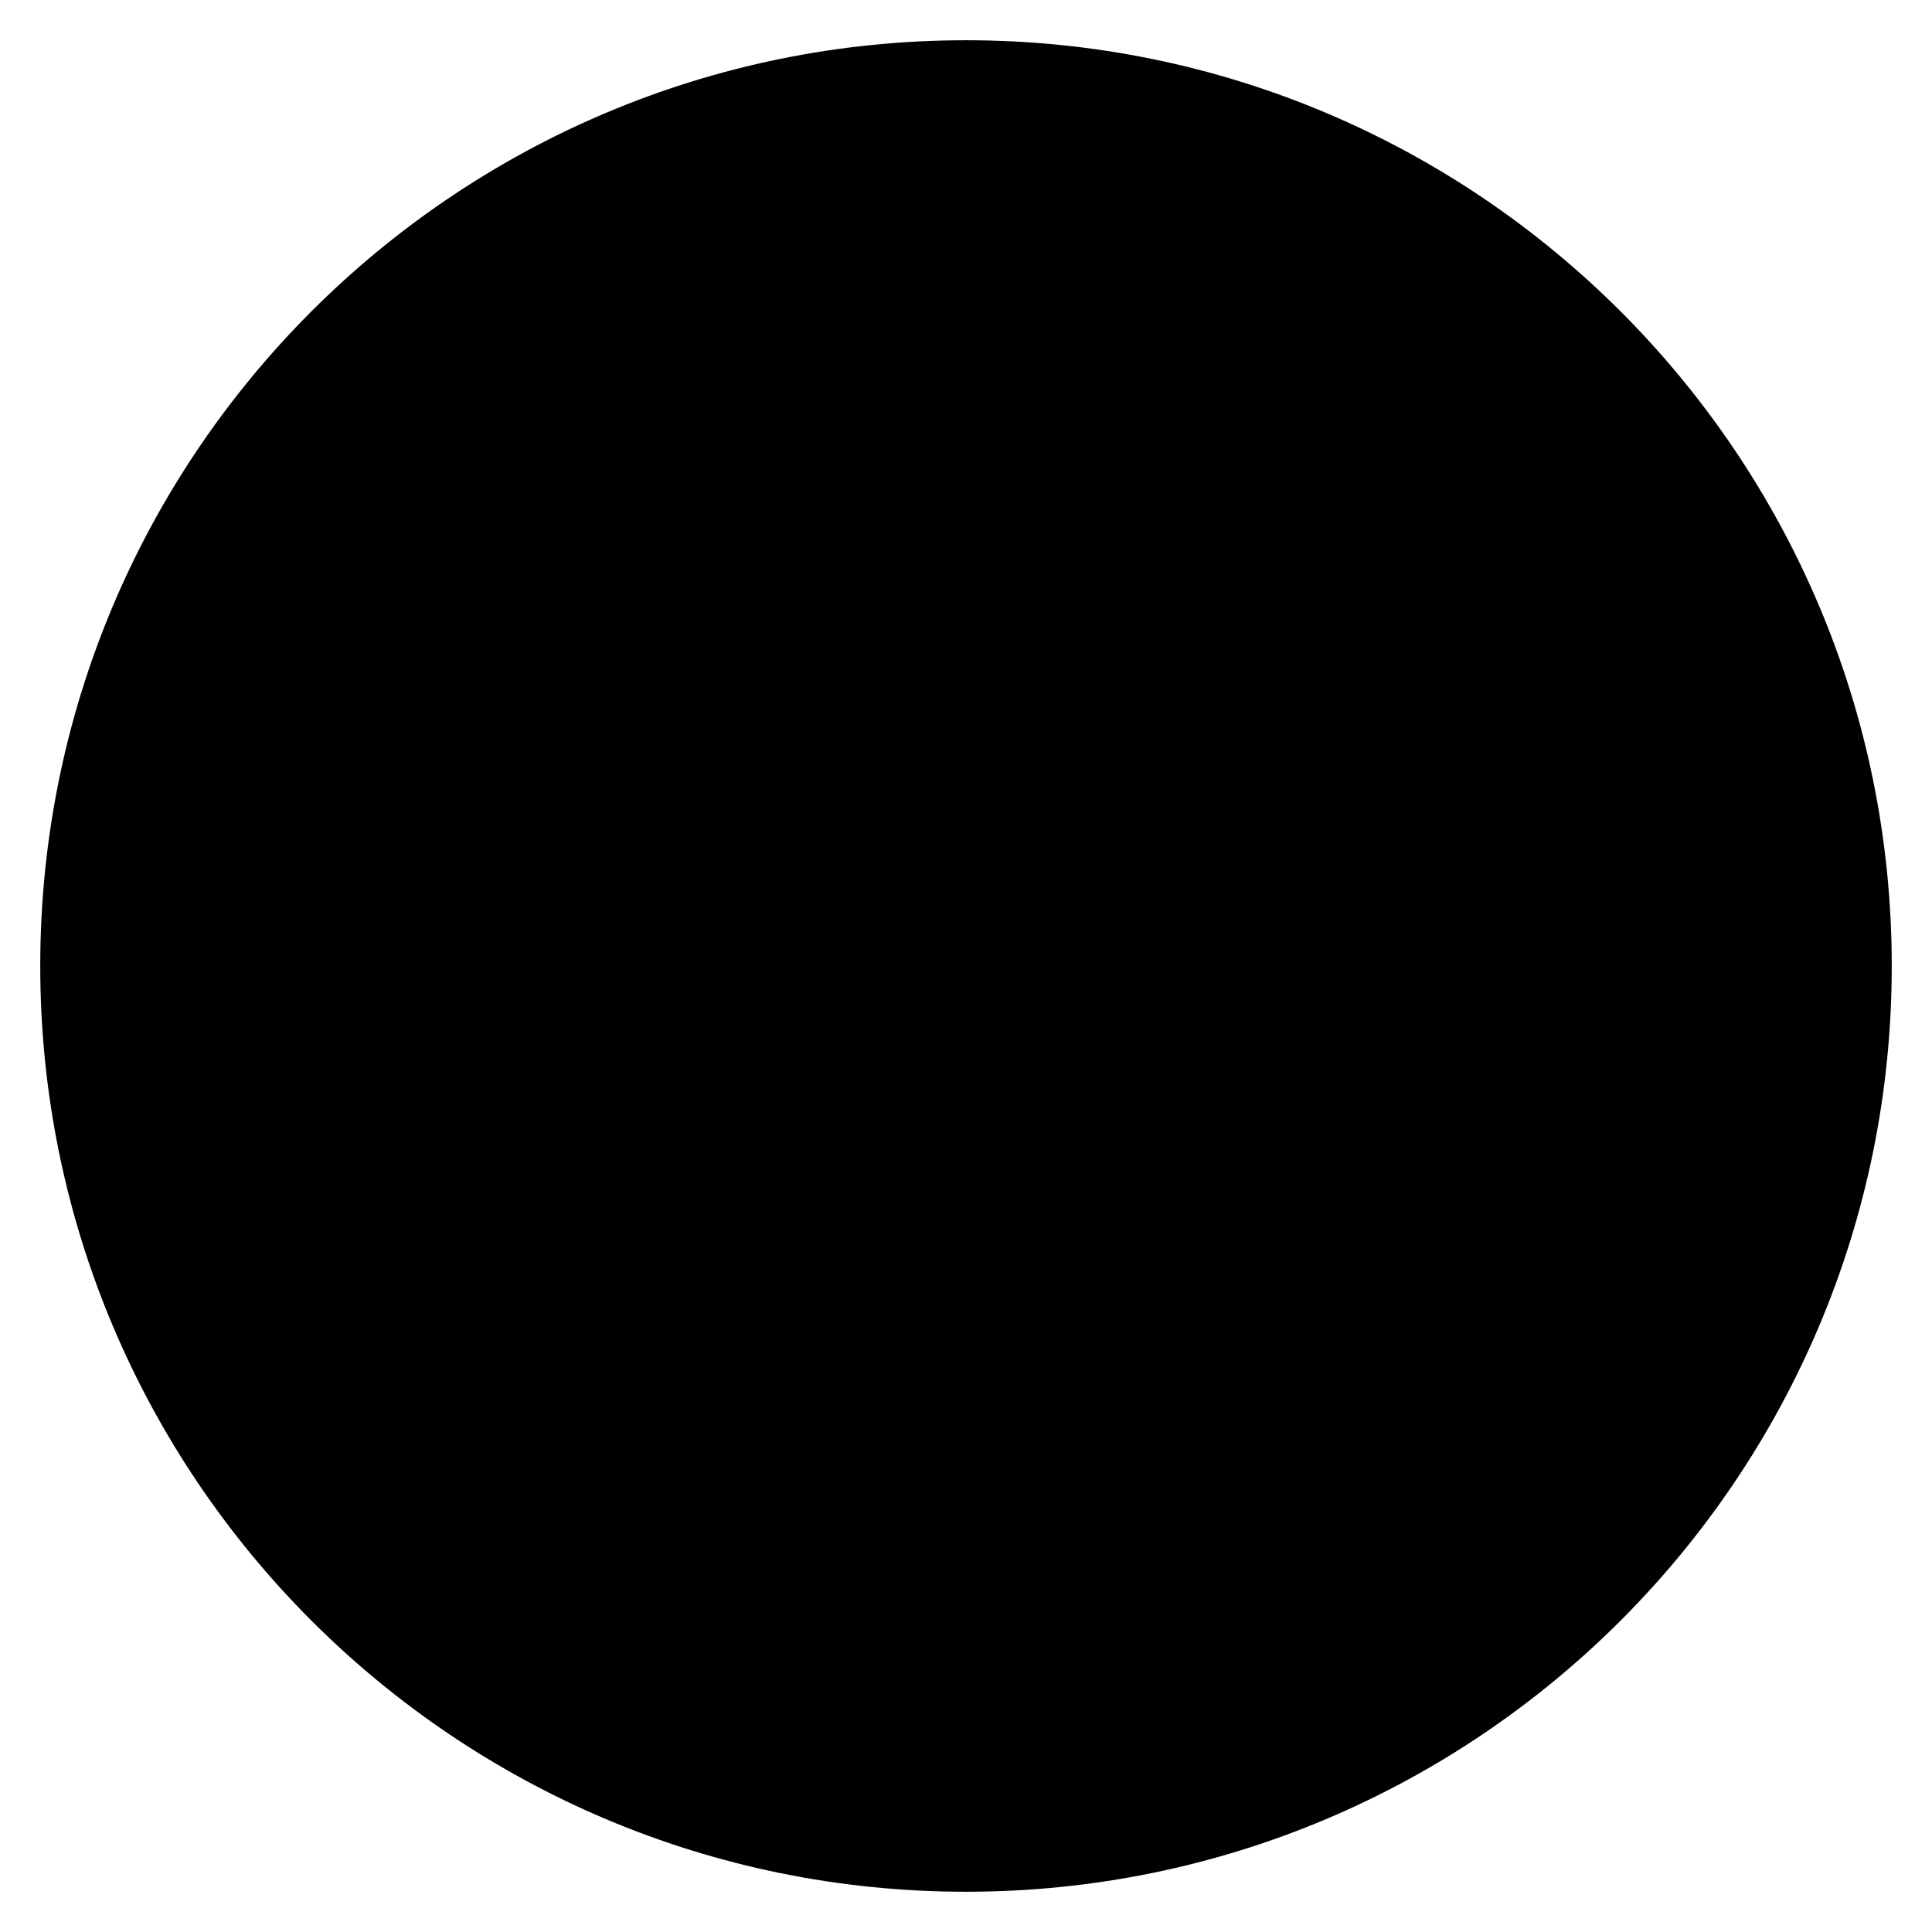
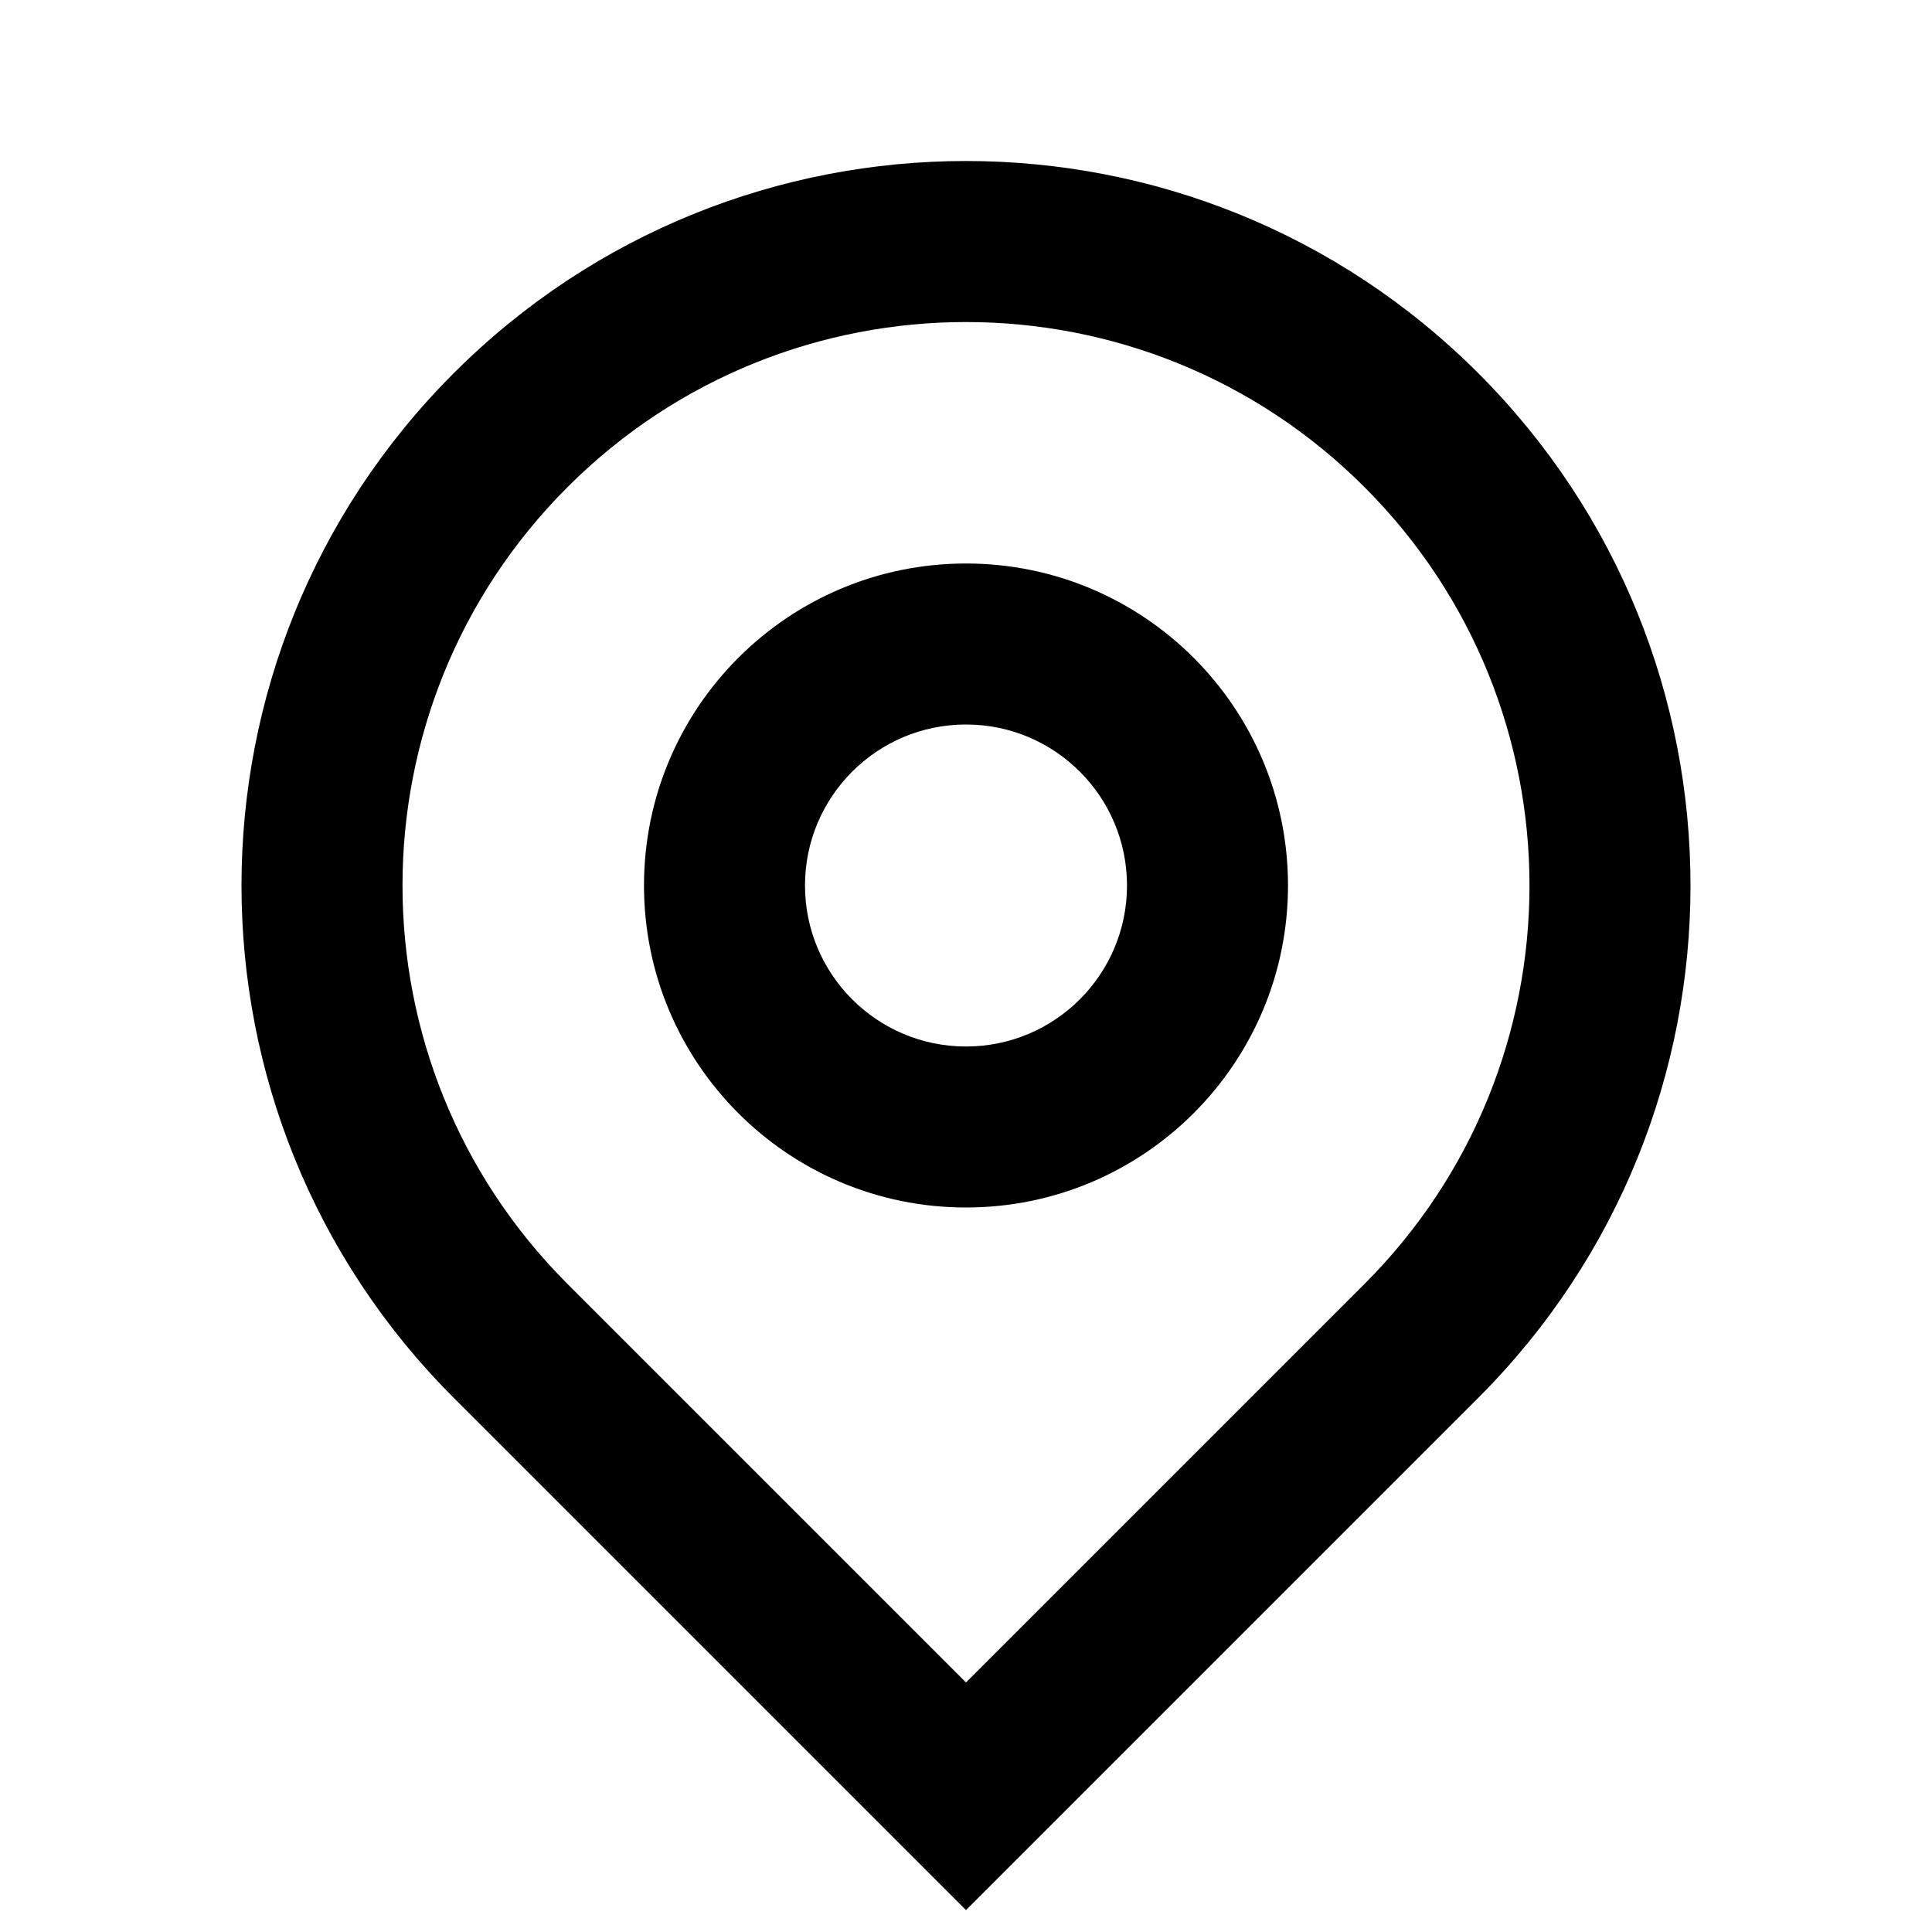
- <svg xmlns="http://www.w3.org/2000/svg" viewBox="0 0 24 24">
-   <path d="M12 10.962c.207 0 .375.168.375.375m-.75 0c0-.207.168-.375.375-.375m0 .75a.375.375 0 01-.375-.375m.75 0a.375.375 0 01-.375.375" />
-   <path d="M12 6.837a4.5 4.5 0 014.5 4.5c0 1.921-2.688 5.576-3.909 7.138a.75.75 0 01-1.182 0C10.188 16.914 7.5 13.258 7.5 11.337a4.5 4.5 0 014.5-4.5z" />
-   <circle cx="12" cy="12" r="11.5" />
+ <svg xmlns="http://www.w3.org/2000/svg" viewBox="0 0 24 24" width="24" height="24">
+   <path d="M12 20.9l4.95-4.95a7 7 0 1 0-9.9 0L12 20.9zm0 2.828l-6.364-6.364a9 9 0 1 1 12.728 0L12 23.728zM12 13a2 2 0 1 0 0-4 2 2 0 0 0 0 4zm0 2a4 4 0 1 1 0-8 4 4 0 0 1 0 8z" />
</svg>
